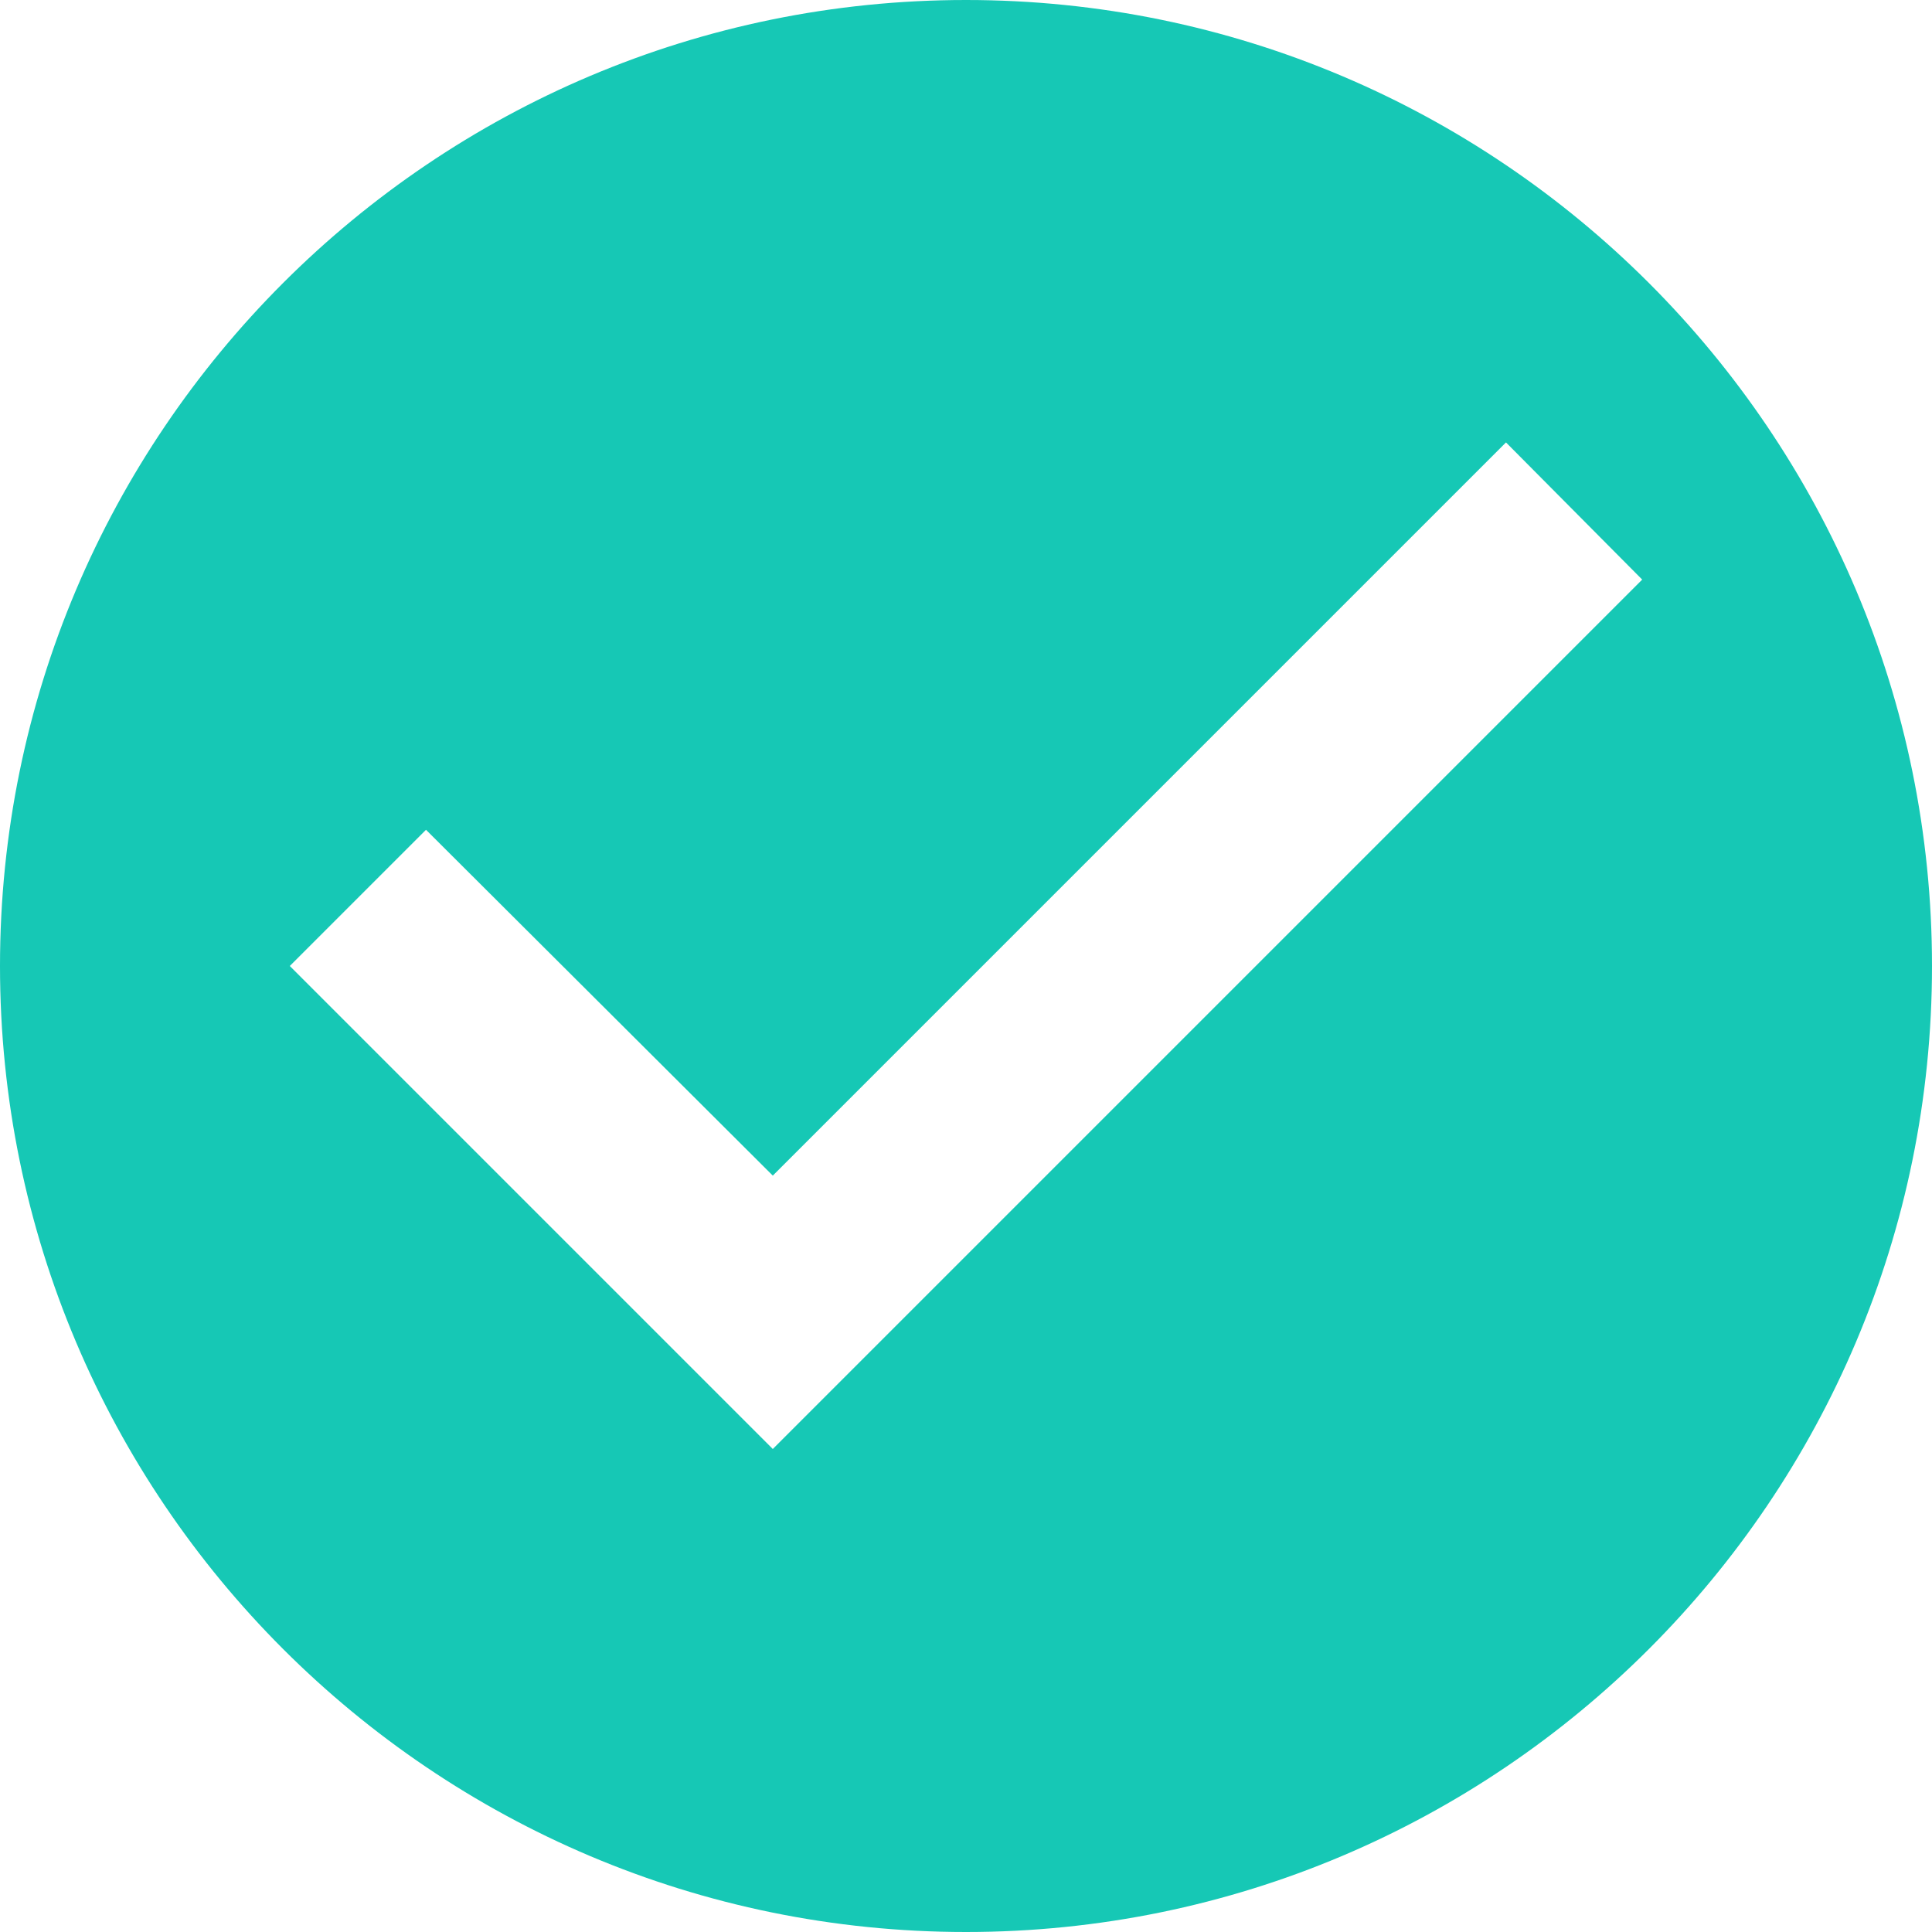
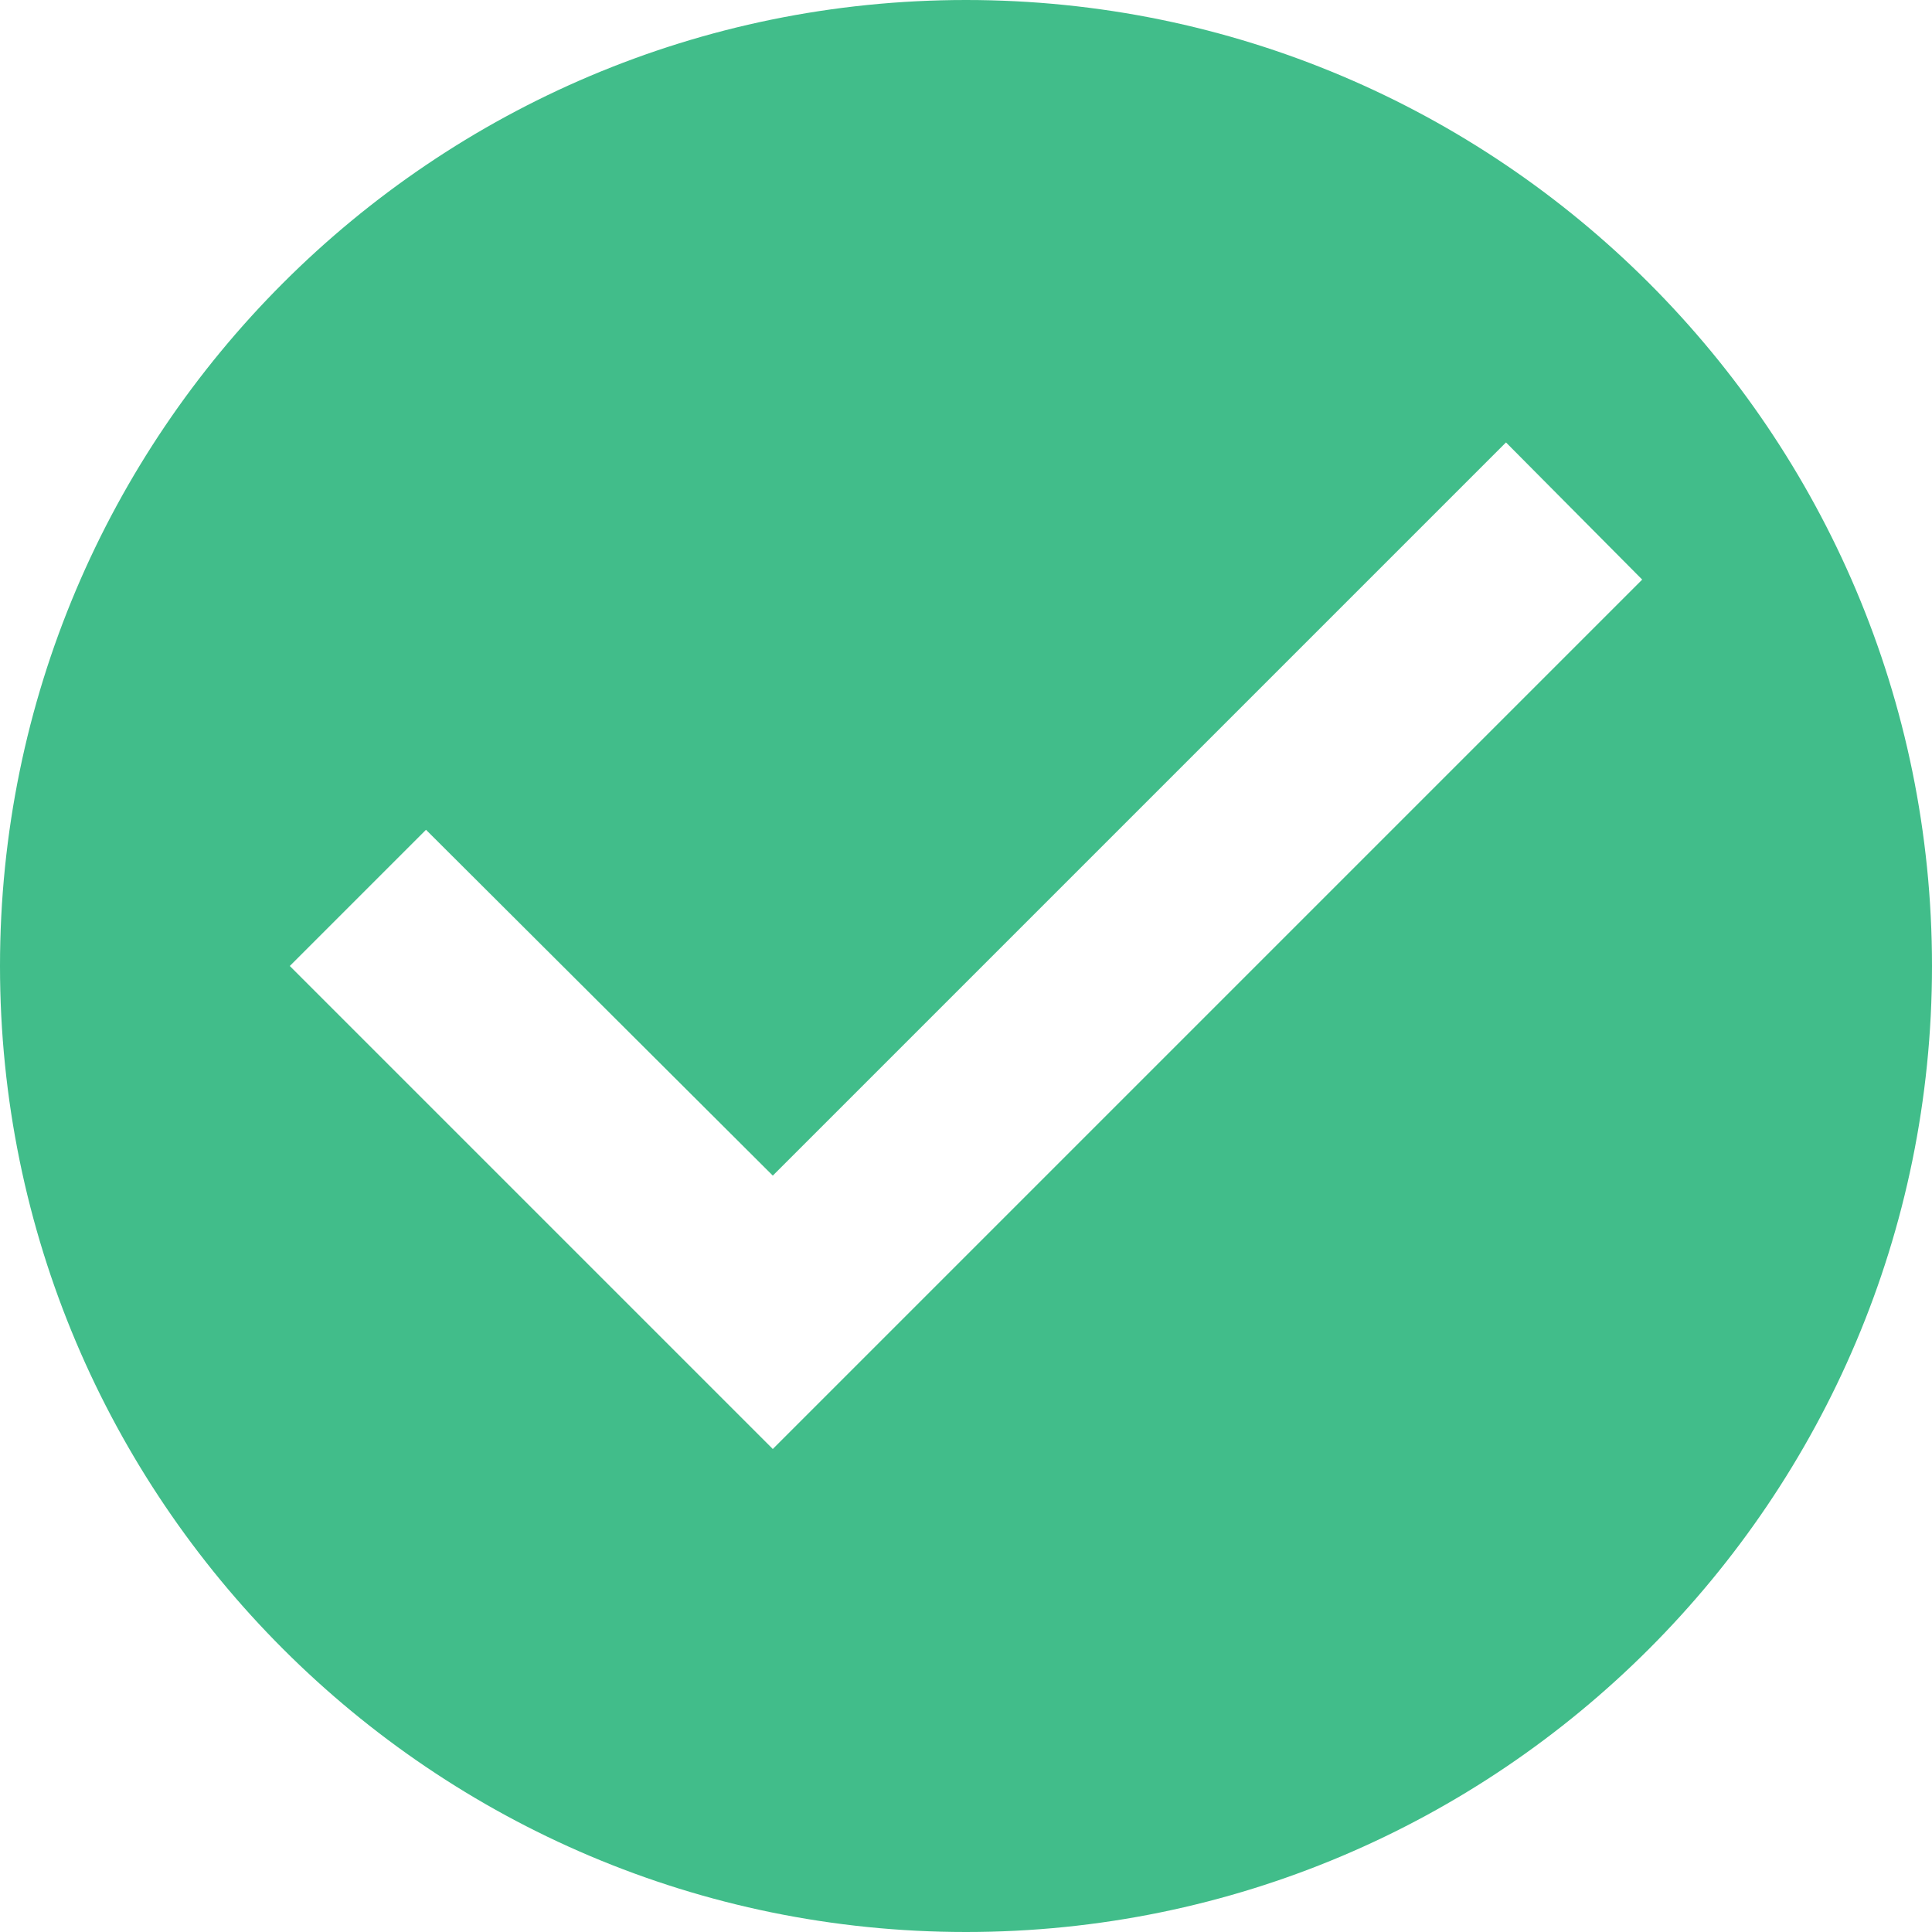
<svg xmlns="http://www.w3.org/2000/svg" width="20" height="20" viewBox="0 0 20 20" fill="none">
-   <path d="M10 0C4.48 0 0 4.48 0 10C0 15.52 4.48 20 10 20C15.52 20 20 15.52 20 10C20 4.48 15.52 0 10 0ZM8 15L3 10L4.41 8.59L8 12.17L15.59 4.58L17 6L8 15Z" fill="#16C8B5" />
+   <path d="M10 0C4.48 0 0 4.48 0 10C0 15.52 4.48 20 10 20C15.52 20 20 15.52 20 10C20 4.48 15.52 0 10 0ZM8 15L3 10L4.41 8.59L8 12.17L15.59 4.58L17 6L8 15Z" fill="#41BD8A" />
</svg>
